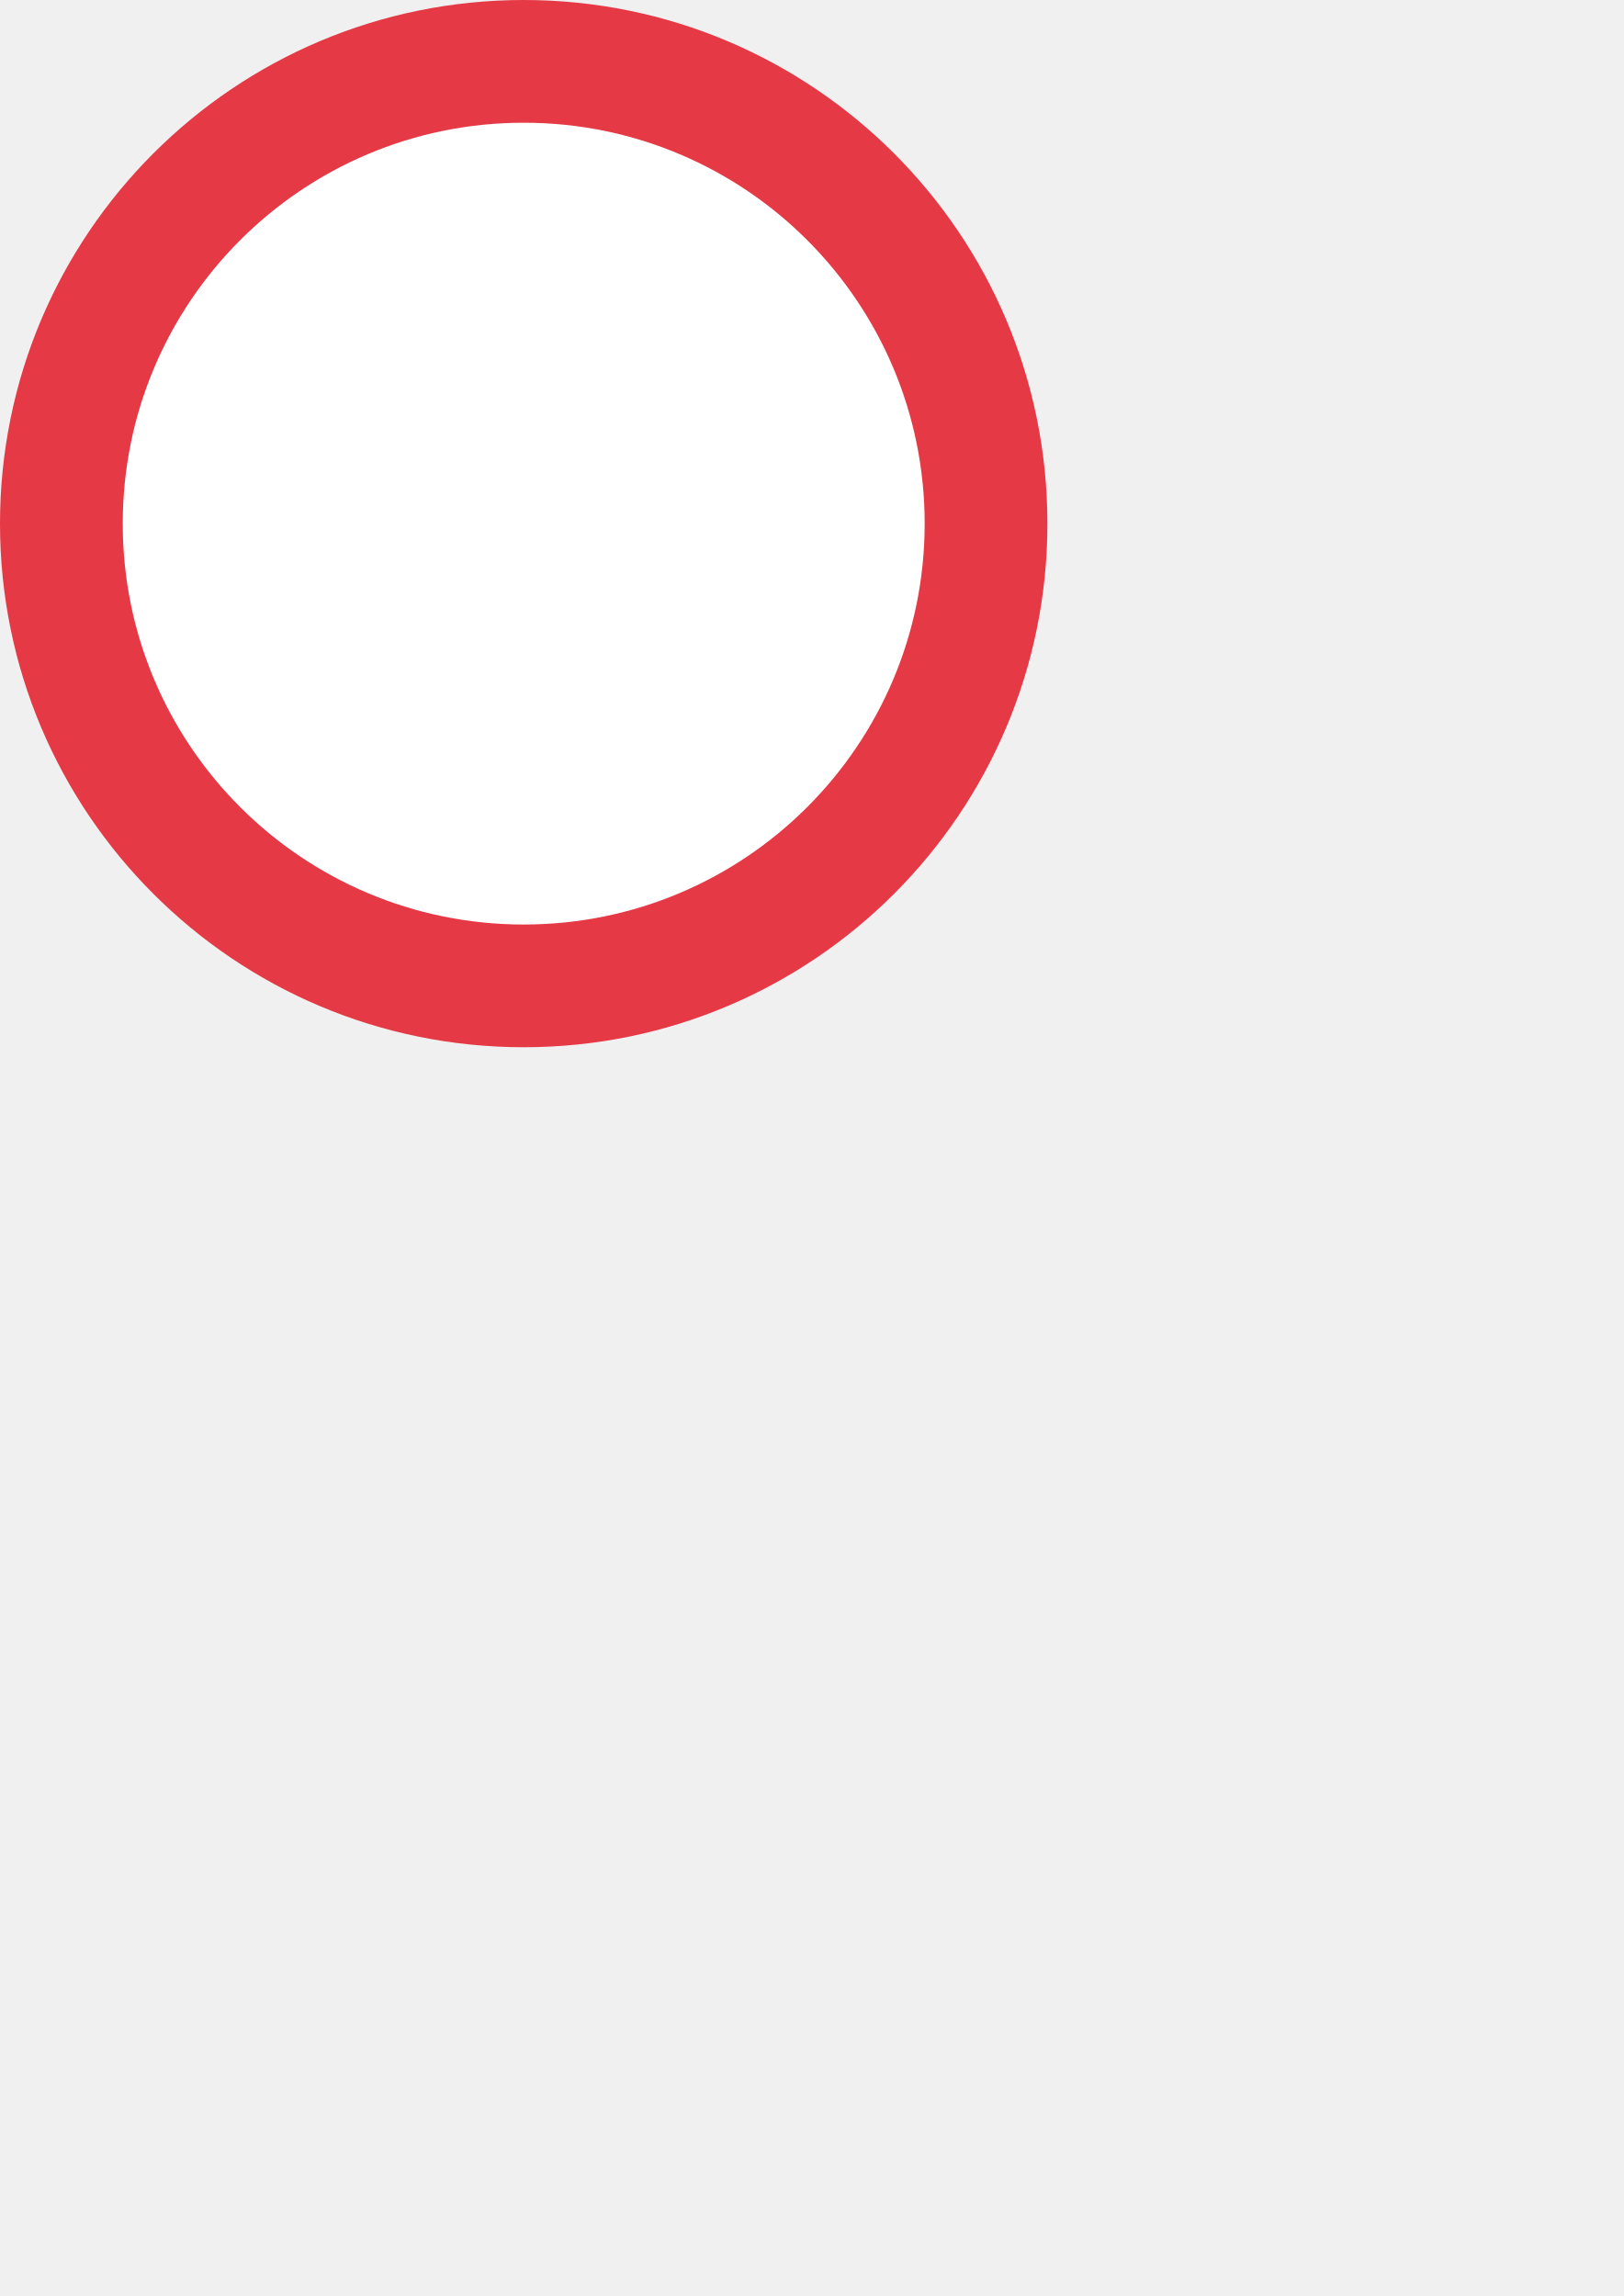
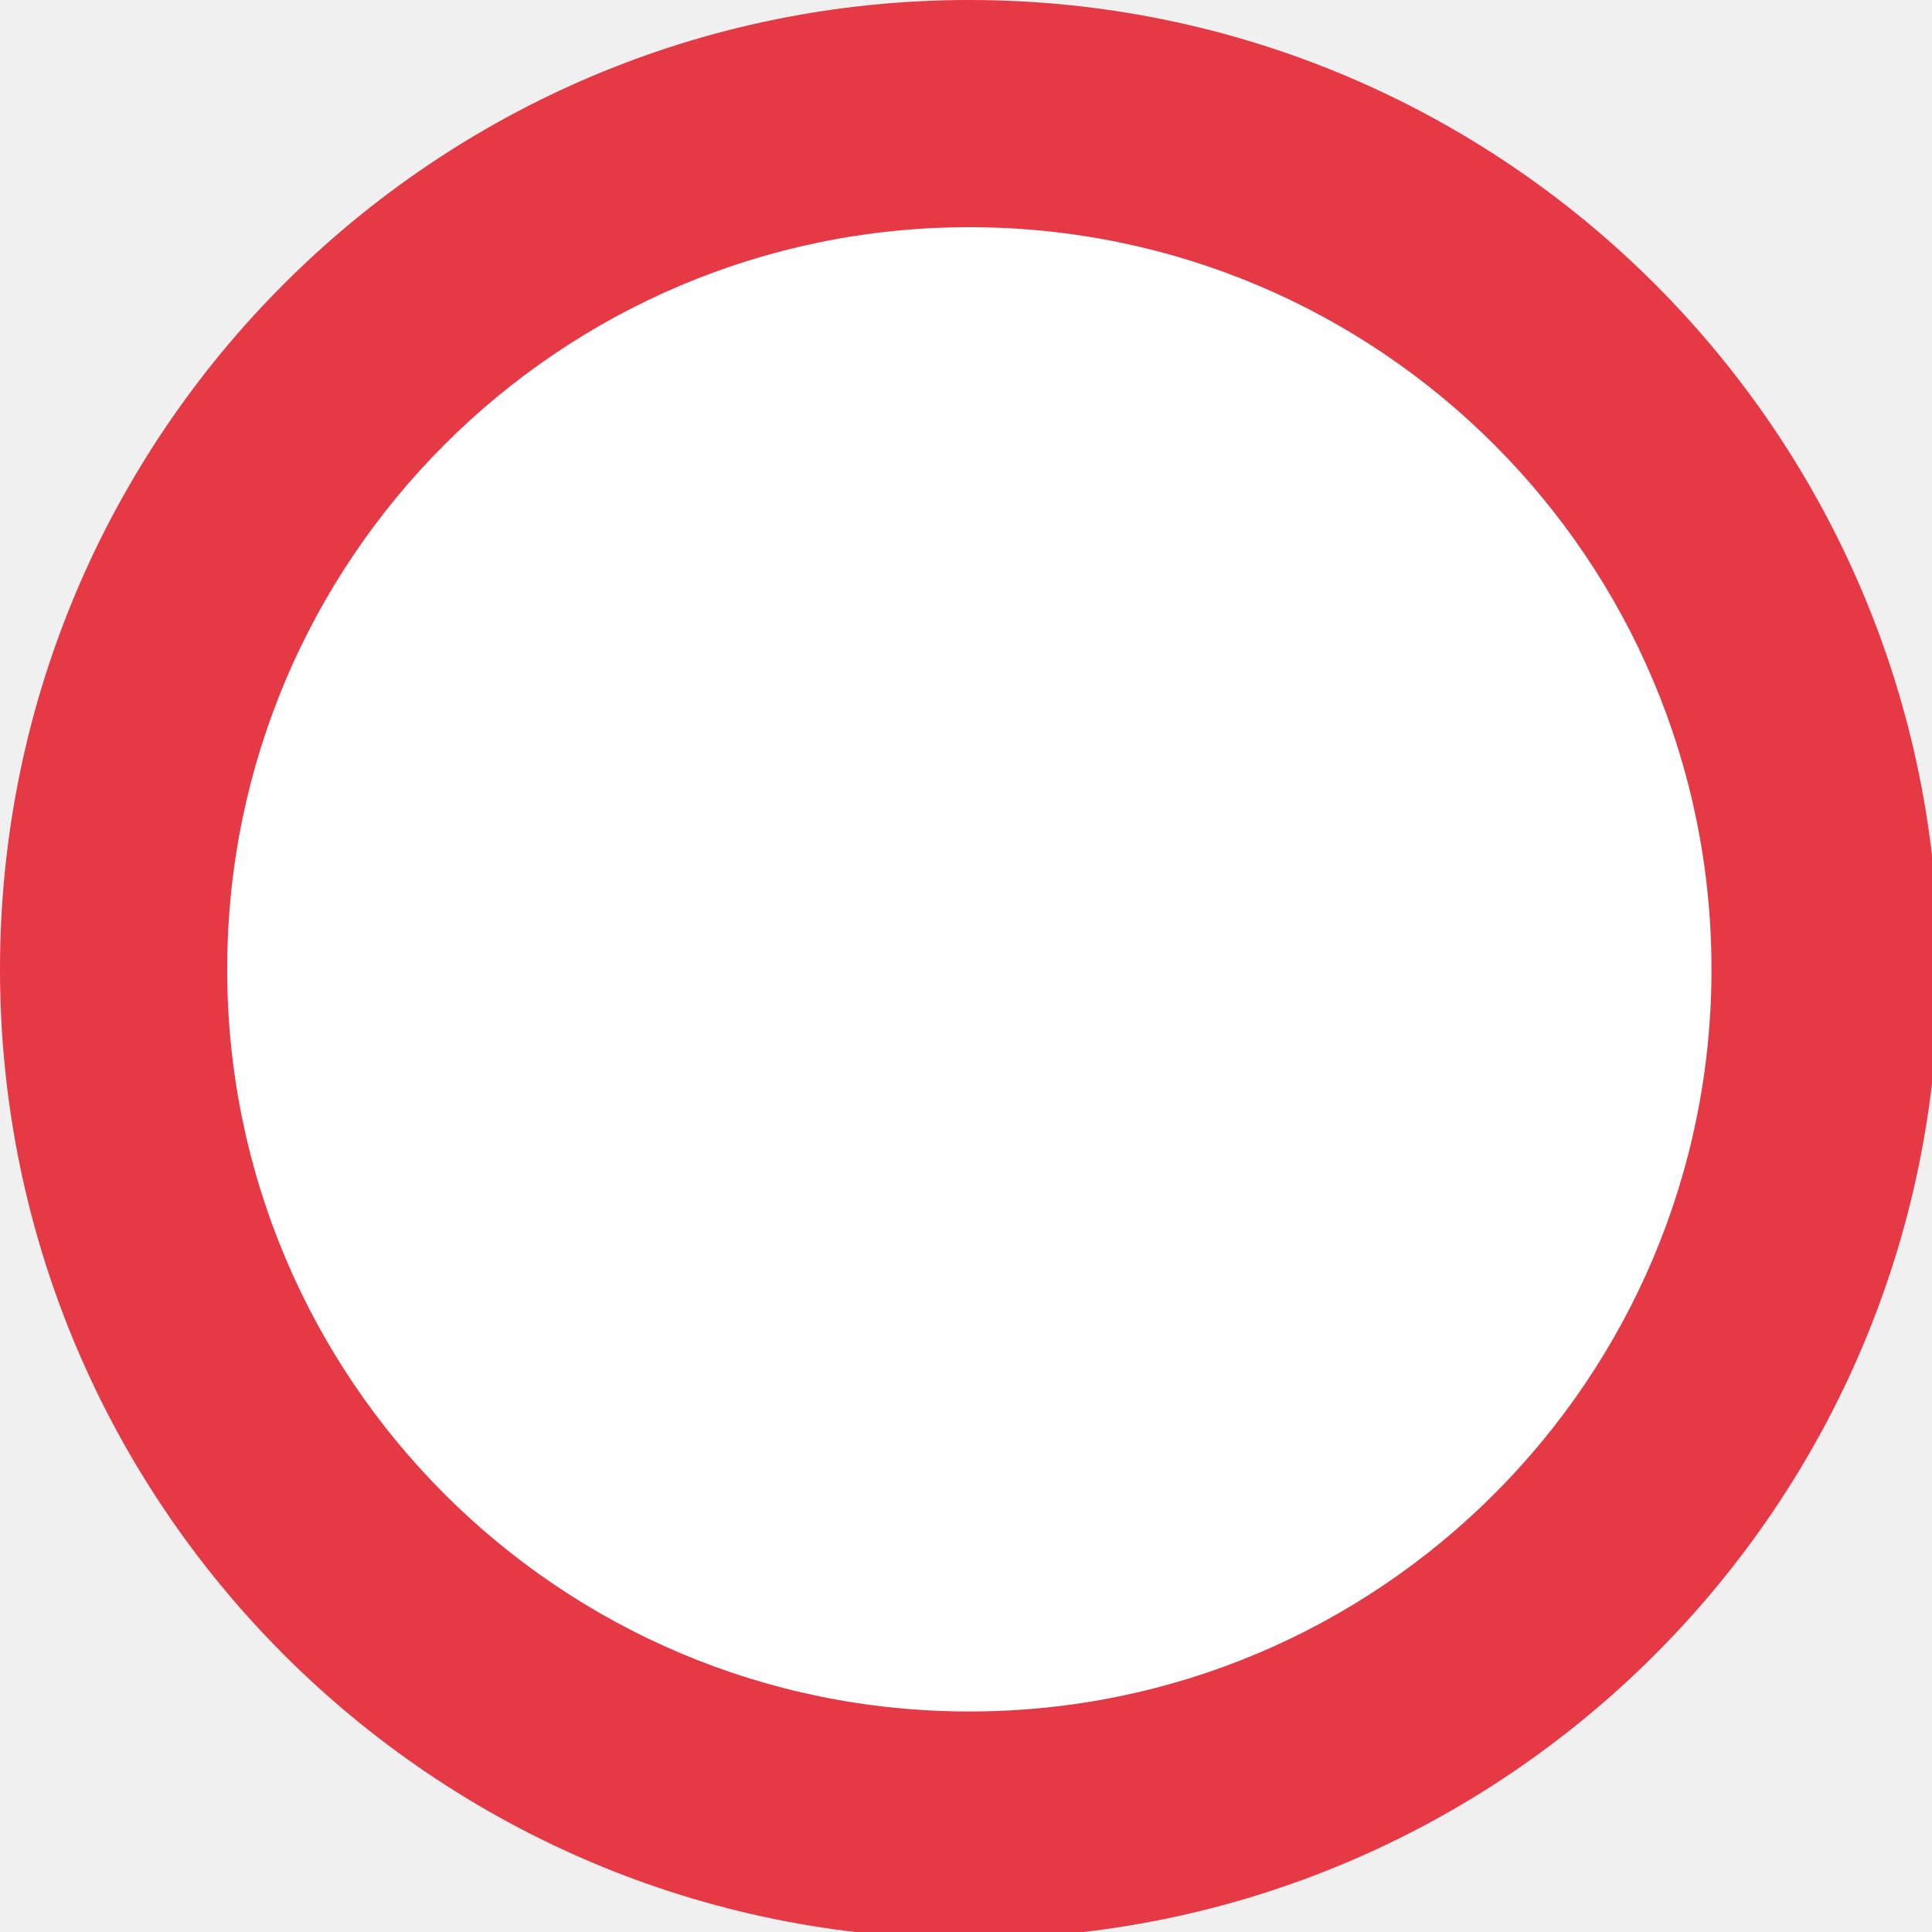
- <svg xmlns="http://www.w3.org/2000/svg" viewBox="0 0 210 297" height="297mm" width="210mm">
+ <svg xmlns="http://www.w3.org/2000/svg" viewBox="0 0 135 135">
  <circle r="67.733" cy="67.733" cx="67.733" style="fill:#e63946;fill-rule:evenodd;stroke-width:.358;fill-opacity:1" />
  <circle r="51.858" cy="67.733" cx="67.733" style="fill:#fff;fill-opacity:1;stroke-width:.475" />
</svg>
